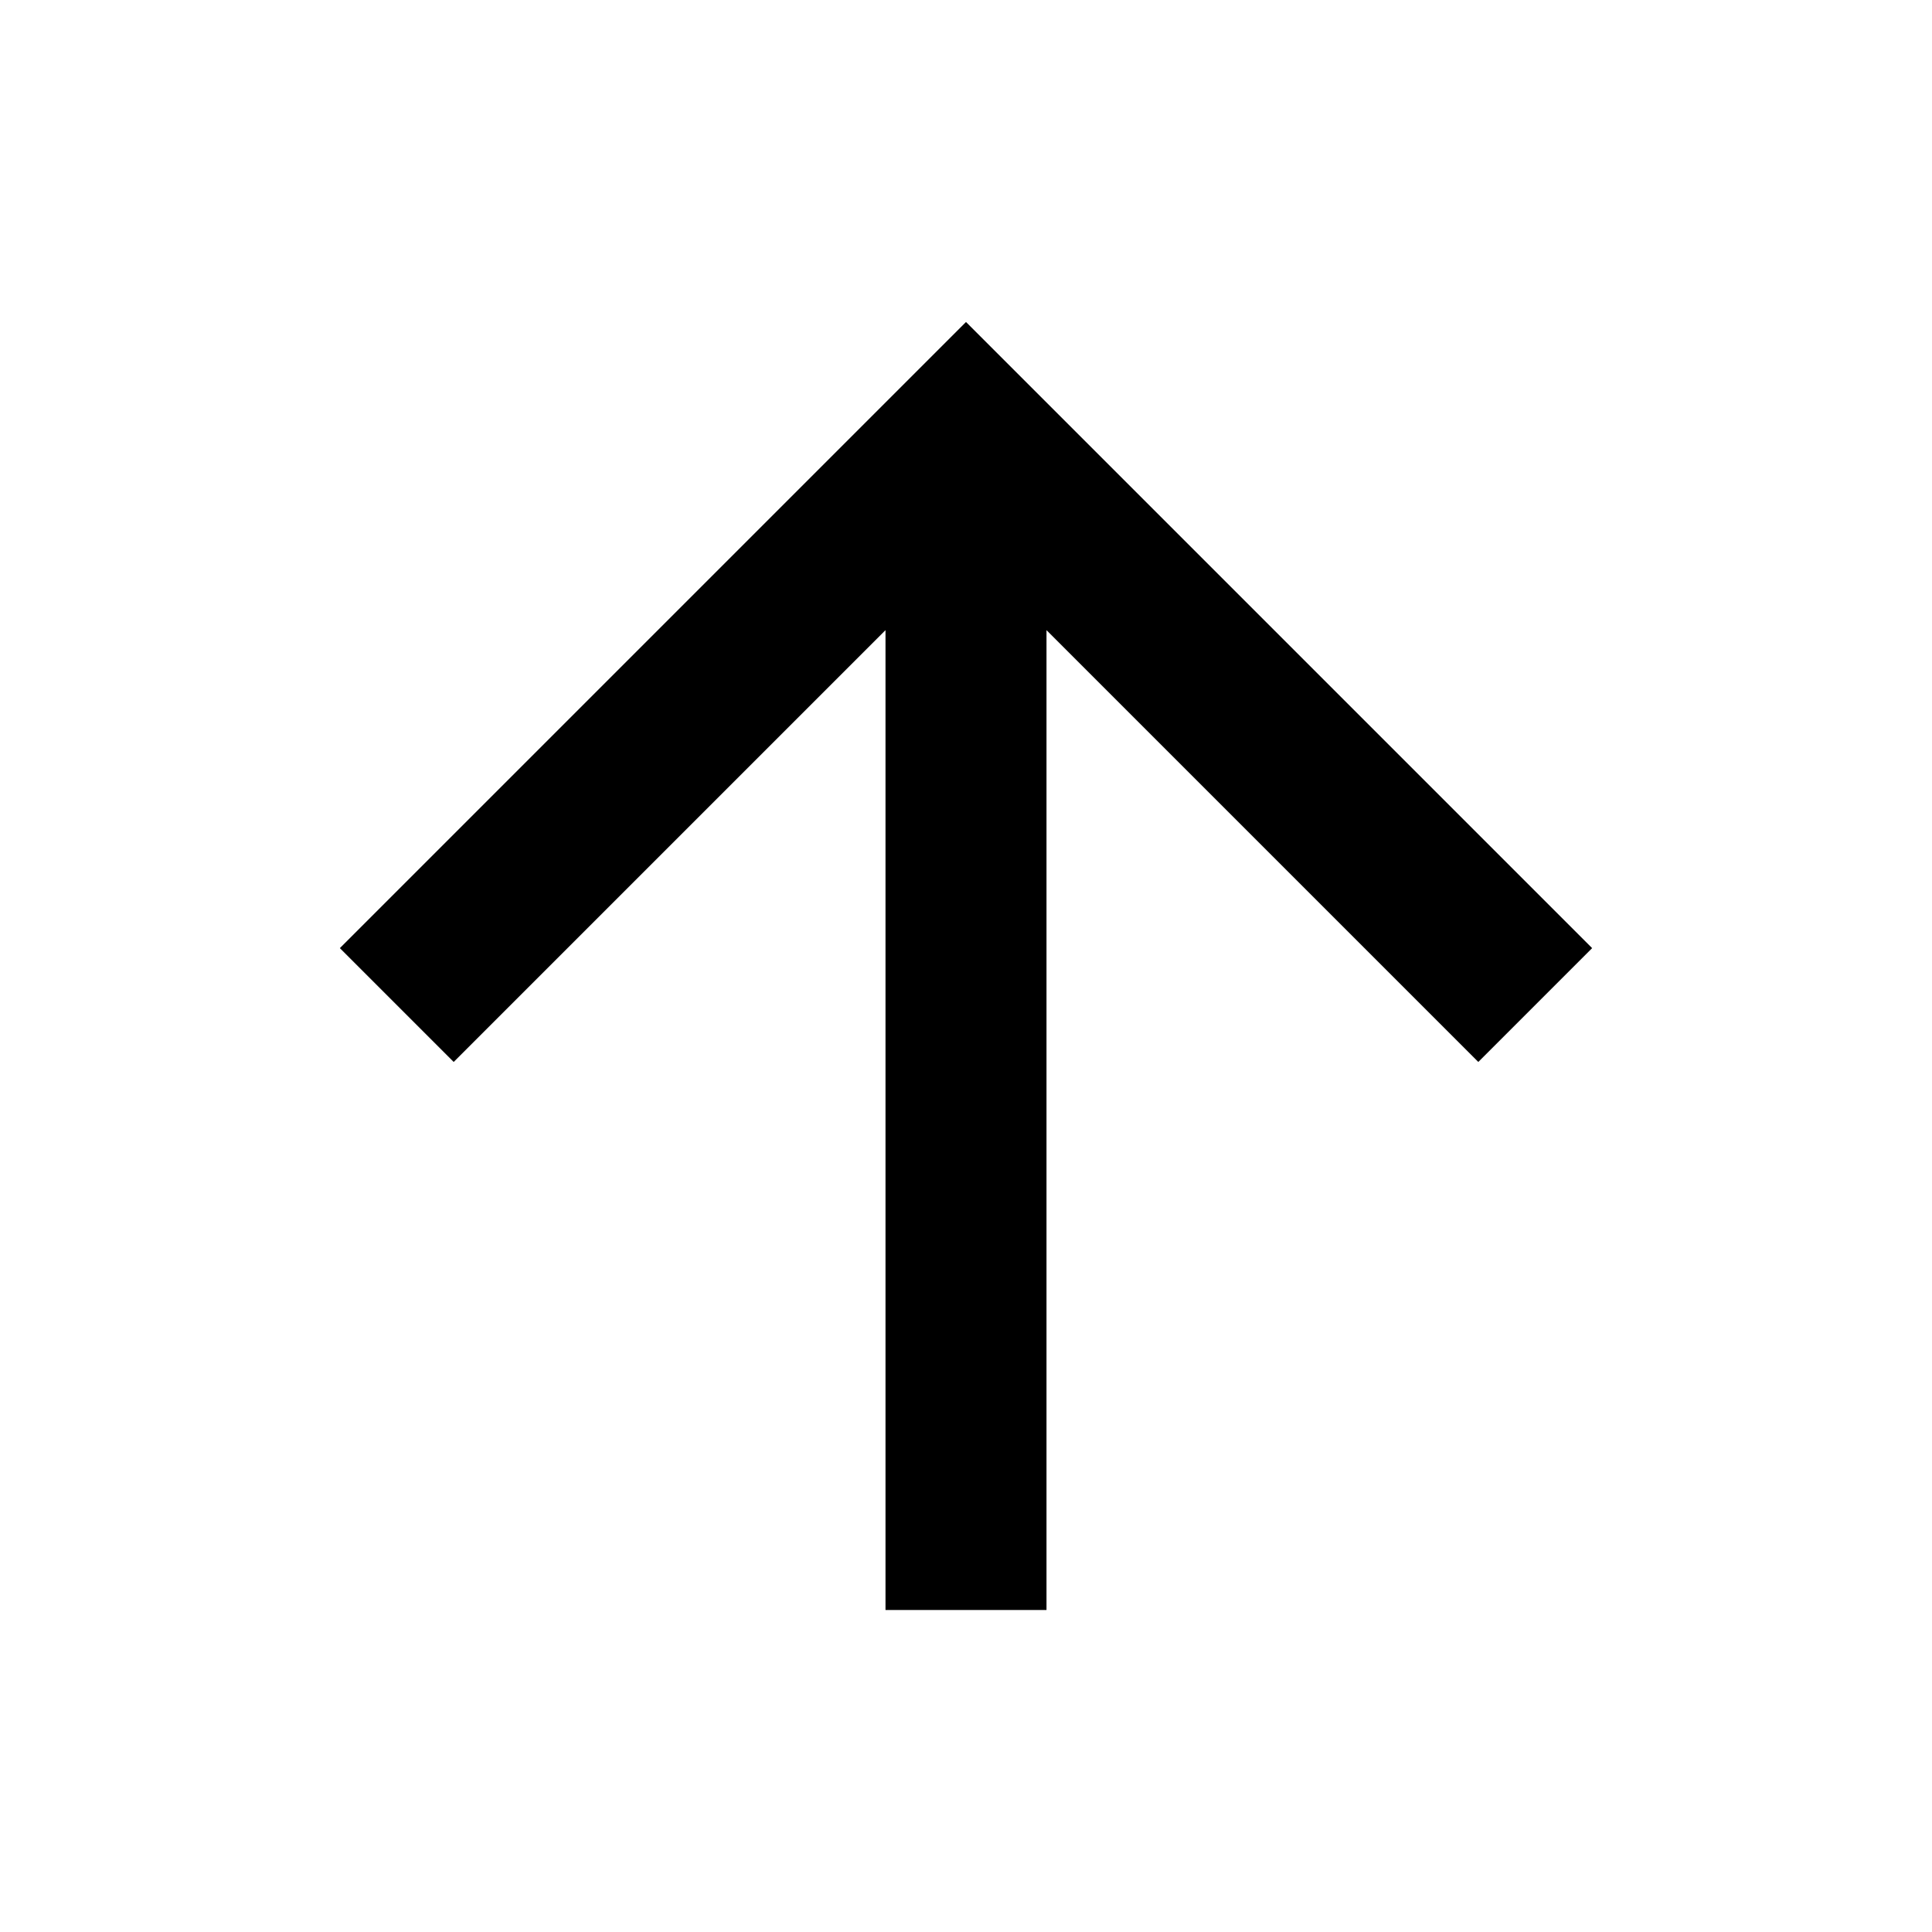
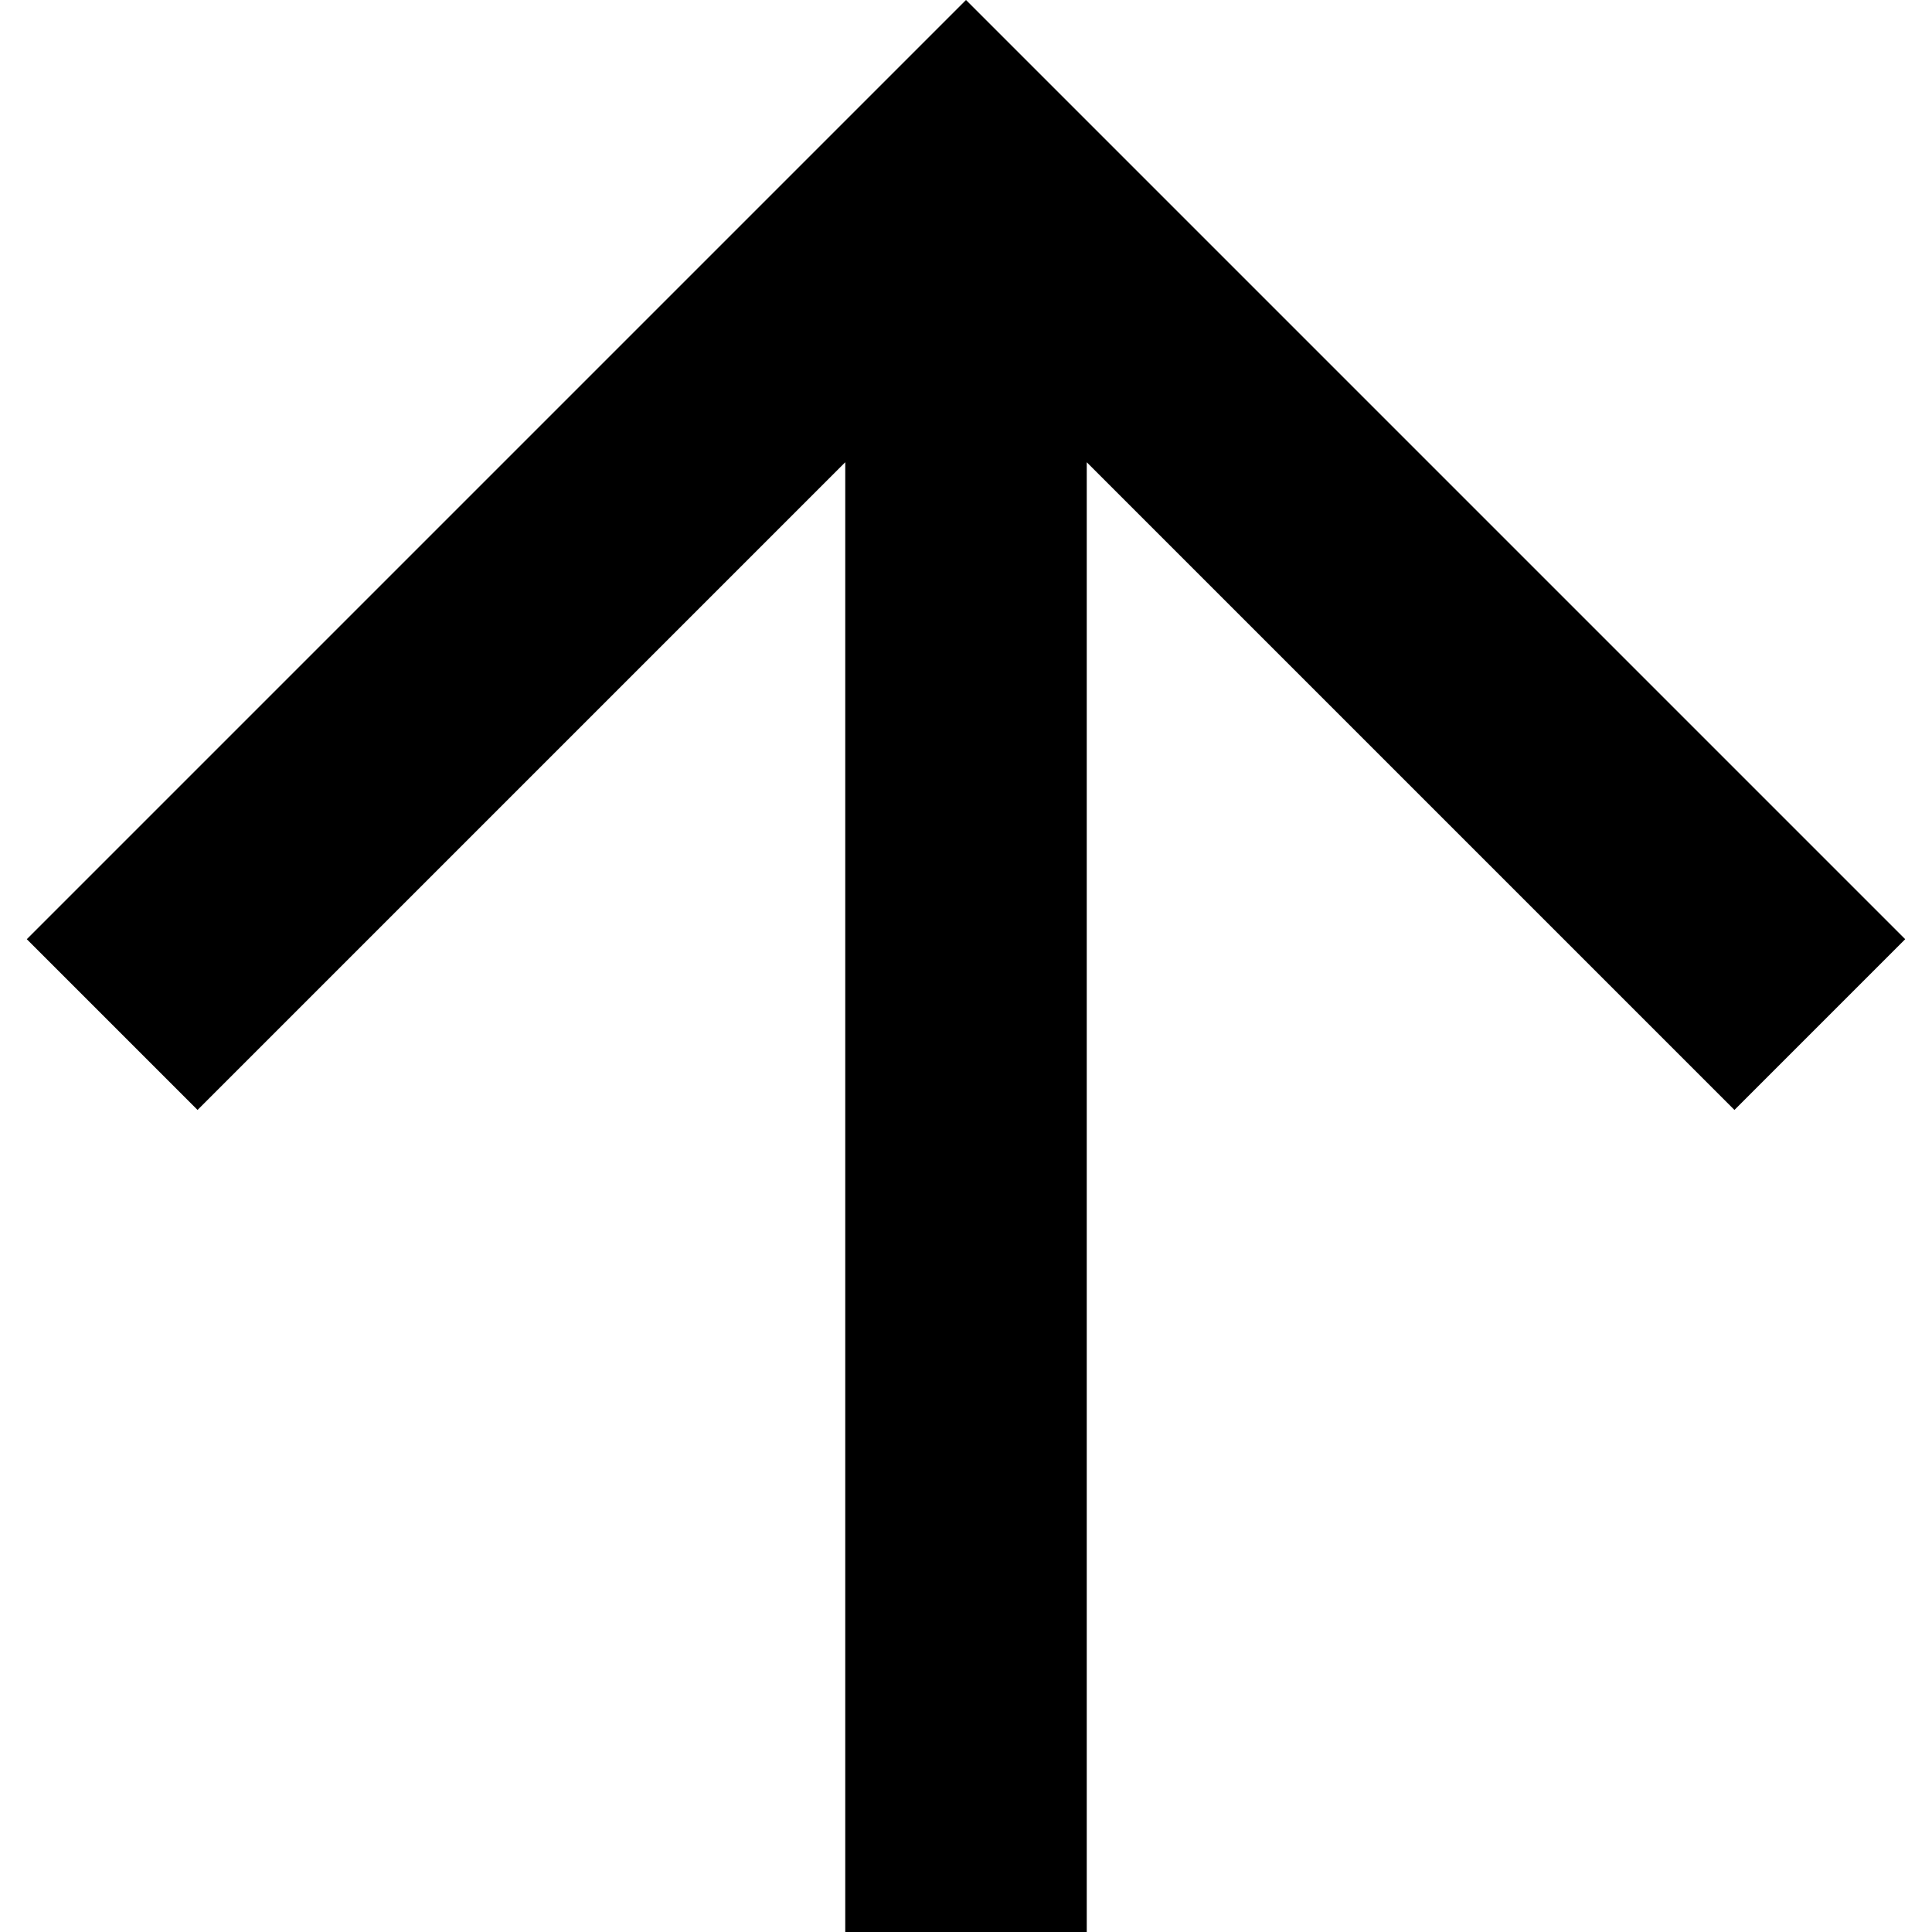
- <svg xmlns="http://www.w3.org/2000/svg" width="24" height="24" viewBox="0 0 24 24" fill="none">
-   <path d="M13 7.828V20H11V7.828L5.636 13.192L4.222 11.778L12 4L19.778 11.778L18.364 13.192L13 7.828Z" fill="black" />
+ <svg xmlns="http://www.w3.org/2000/svg" width="16" height="16" viewBox="0 0 16 16" fill="none">
+   <path d="M9 3.828V16H7V3.828L1.636 9.192L0.222 7.778L8 0L15.778 7.778L14.364 9.192L9 3.828Z" fill="black" />
</svg>
